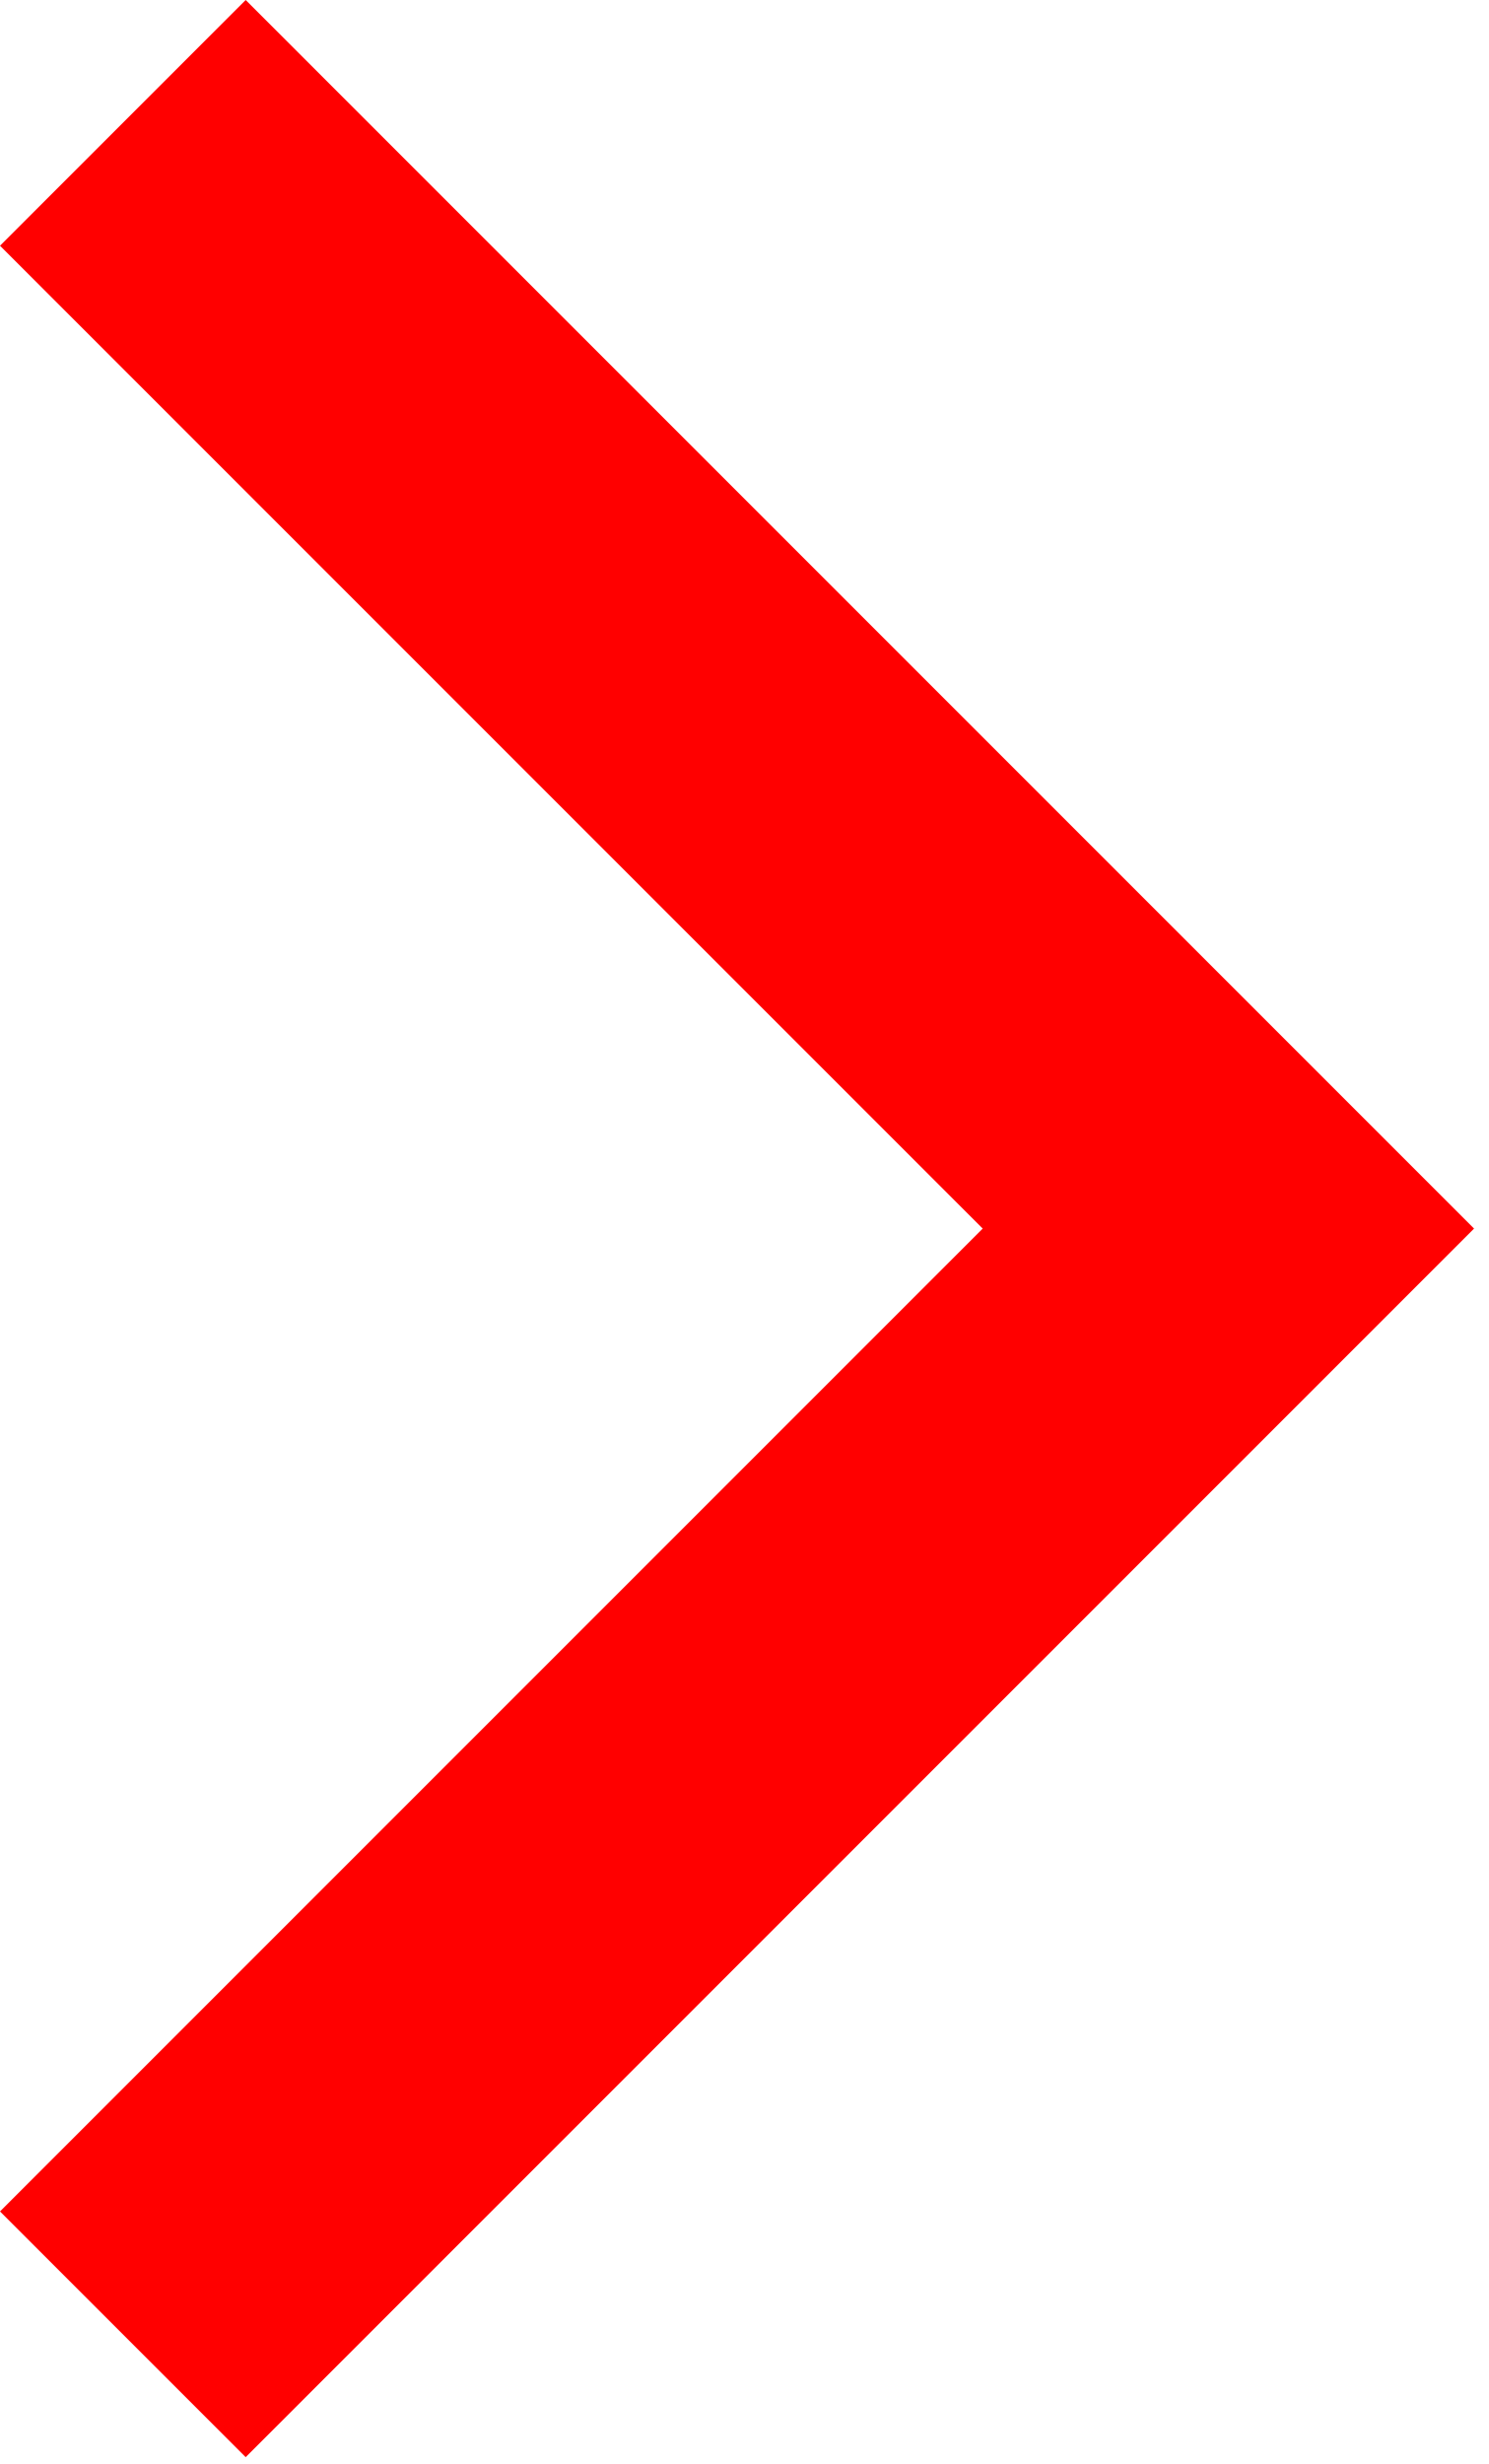
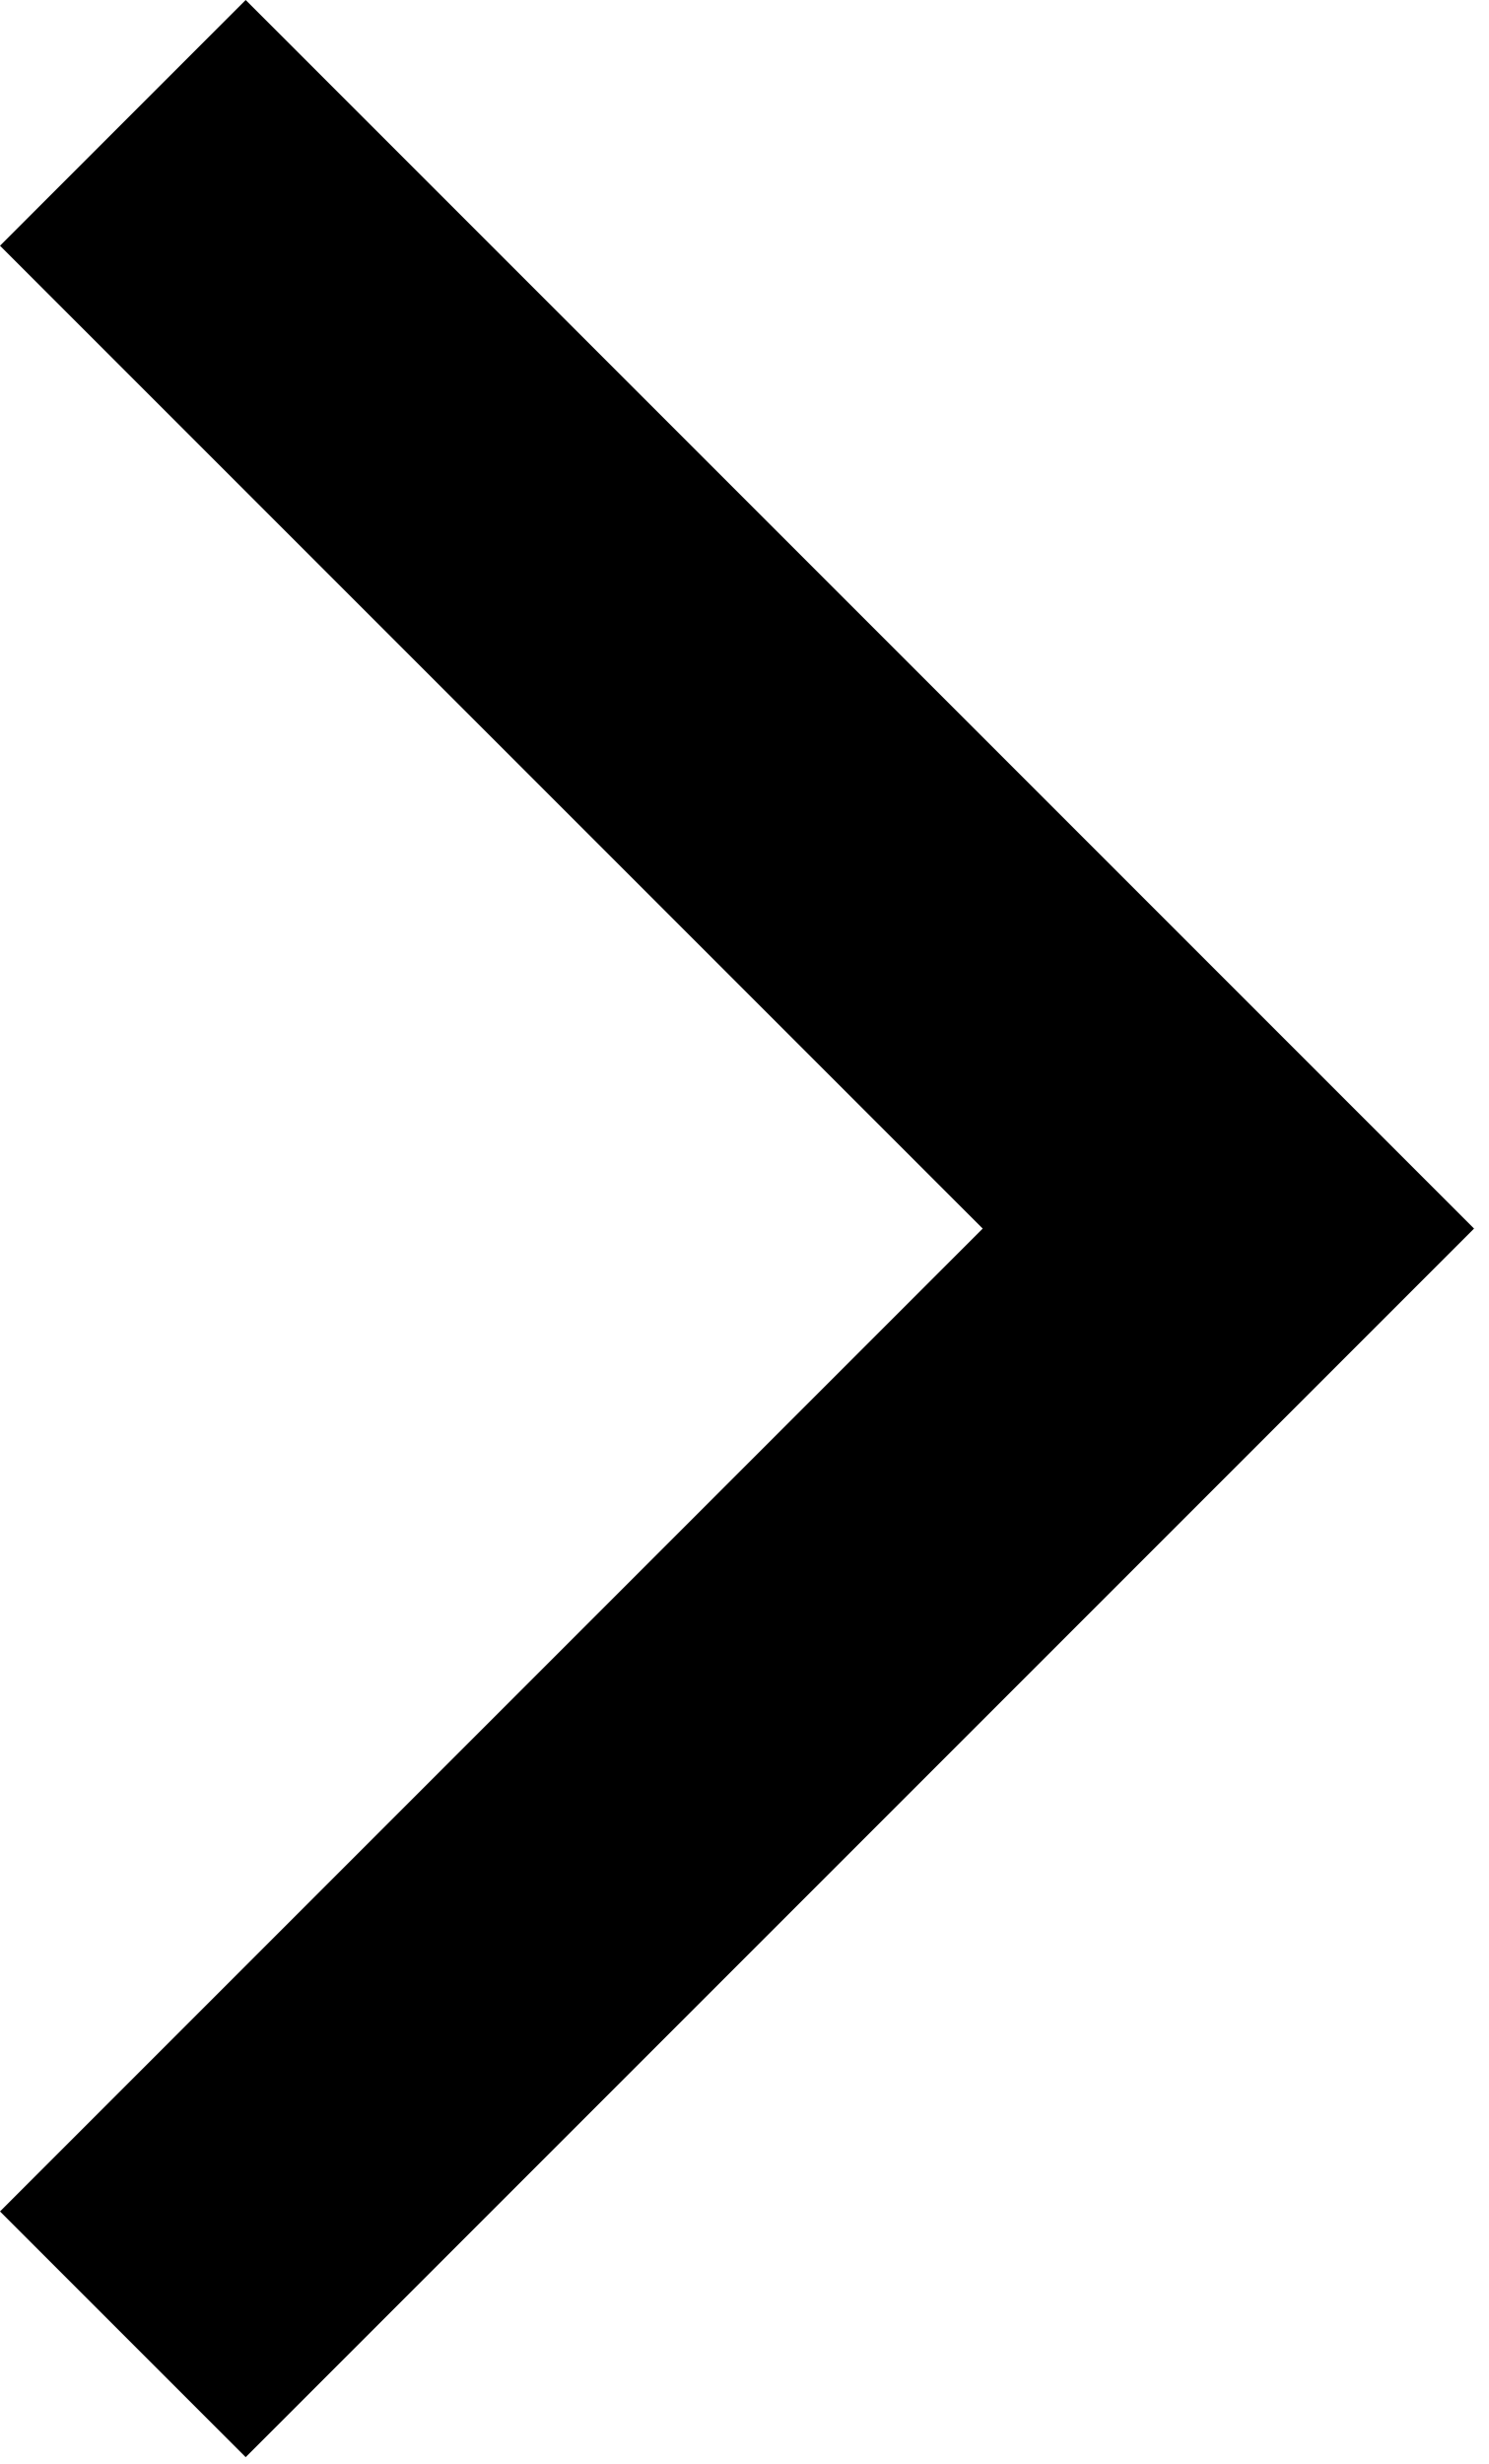
<svg xmlns="http://www.w3.org/2000/svg" width="87" height="144" viewBox="0 0 87 144" fill="none">
-   <path d="M0 14.36L14.36 0L86.16 71.8L14.36 143.6L0 129.24L57.44 71.8L0 14.36Z" fill="red" />
+   <path d="M0 14.36L14.36 0L86.16 71.8L14.36 143.6L0 129.24L57.44 71.8L0 14.36Z" fill="black" />
</svg>
